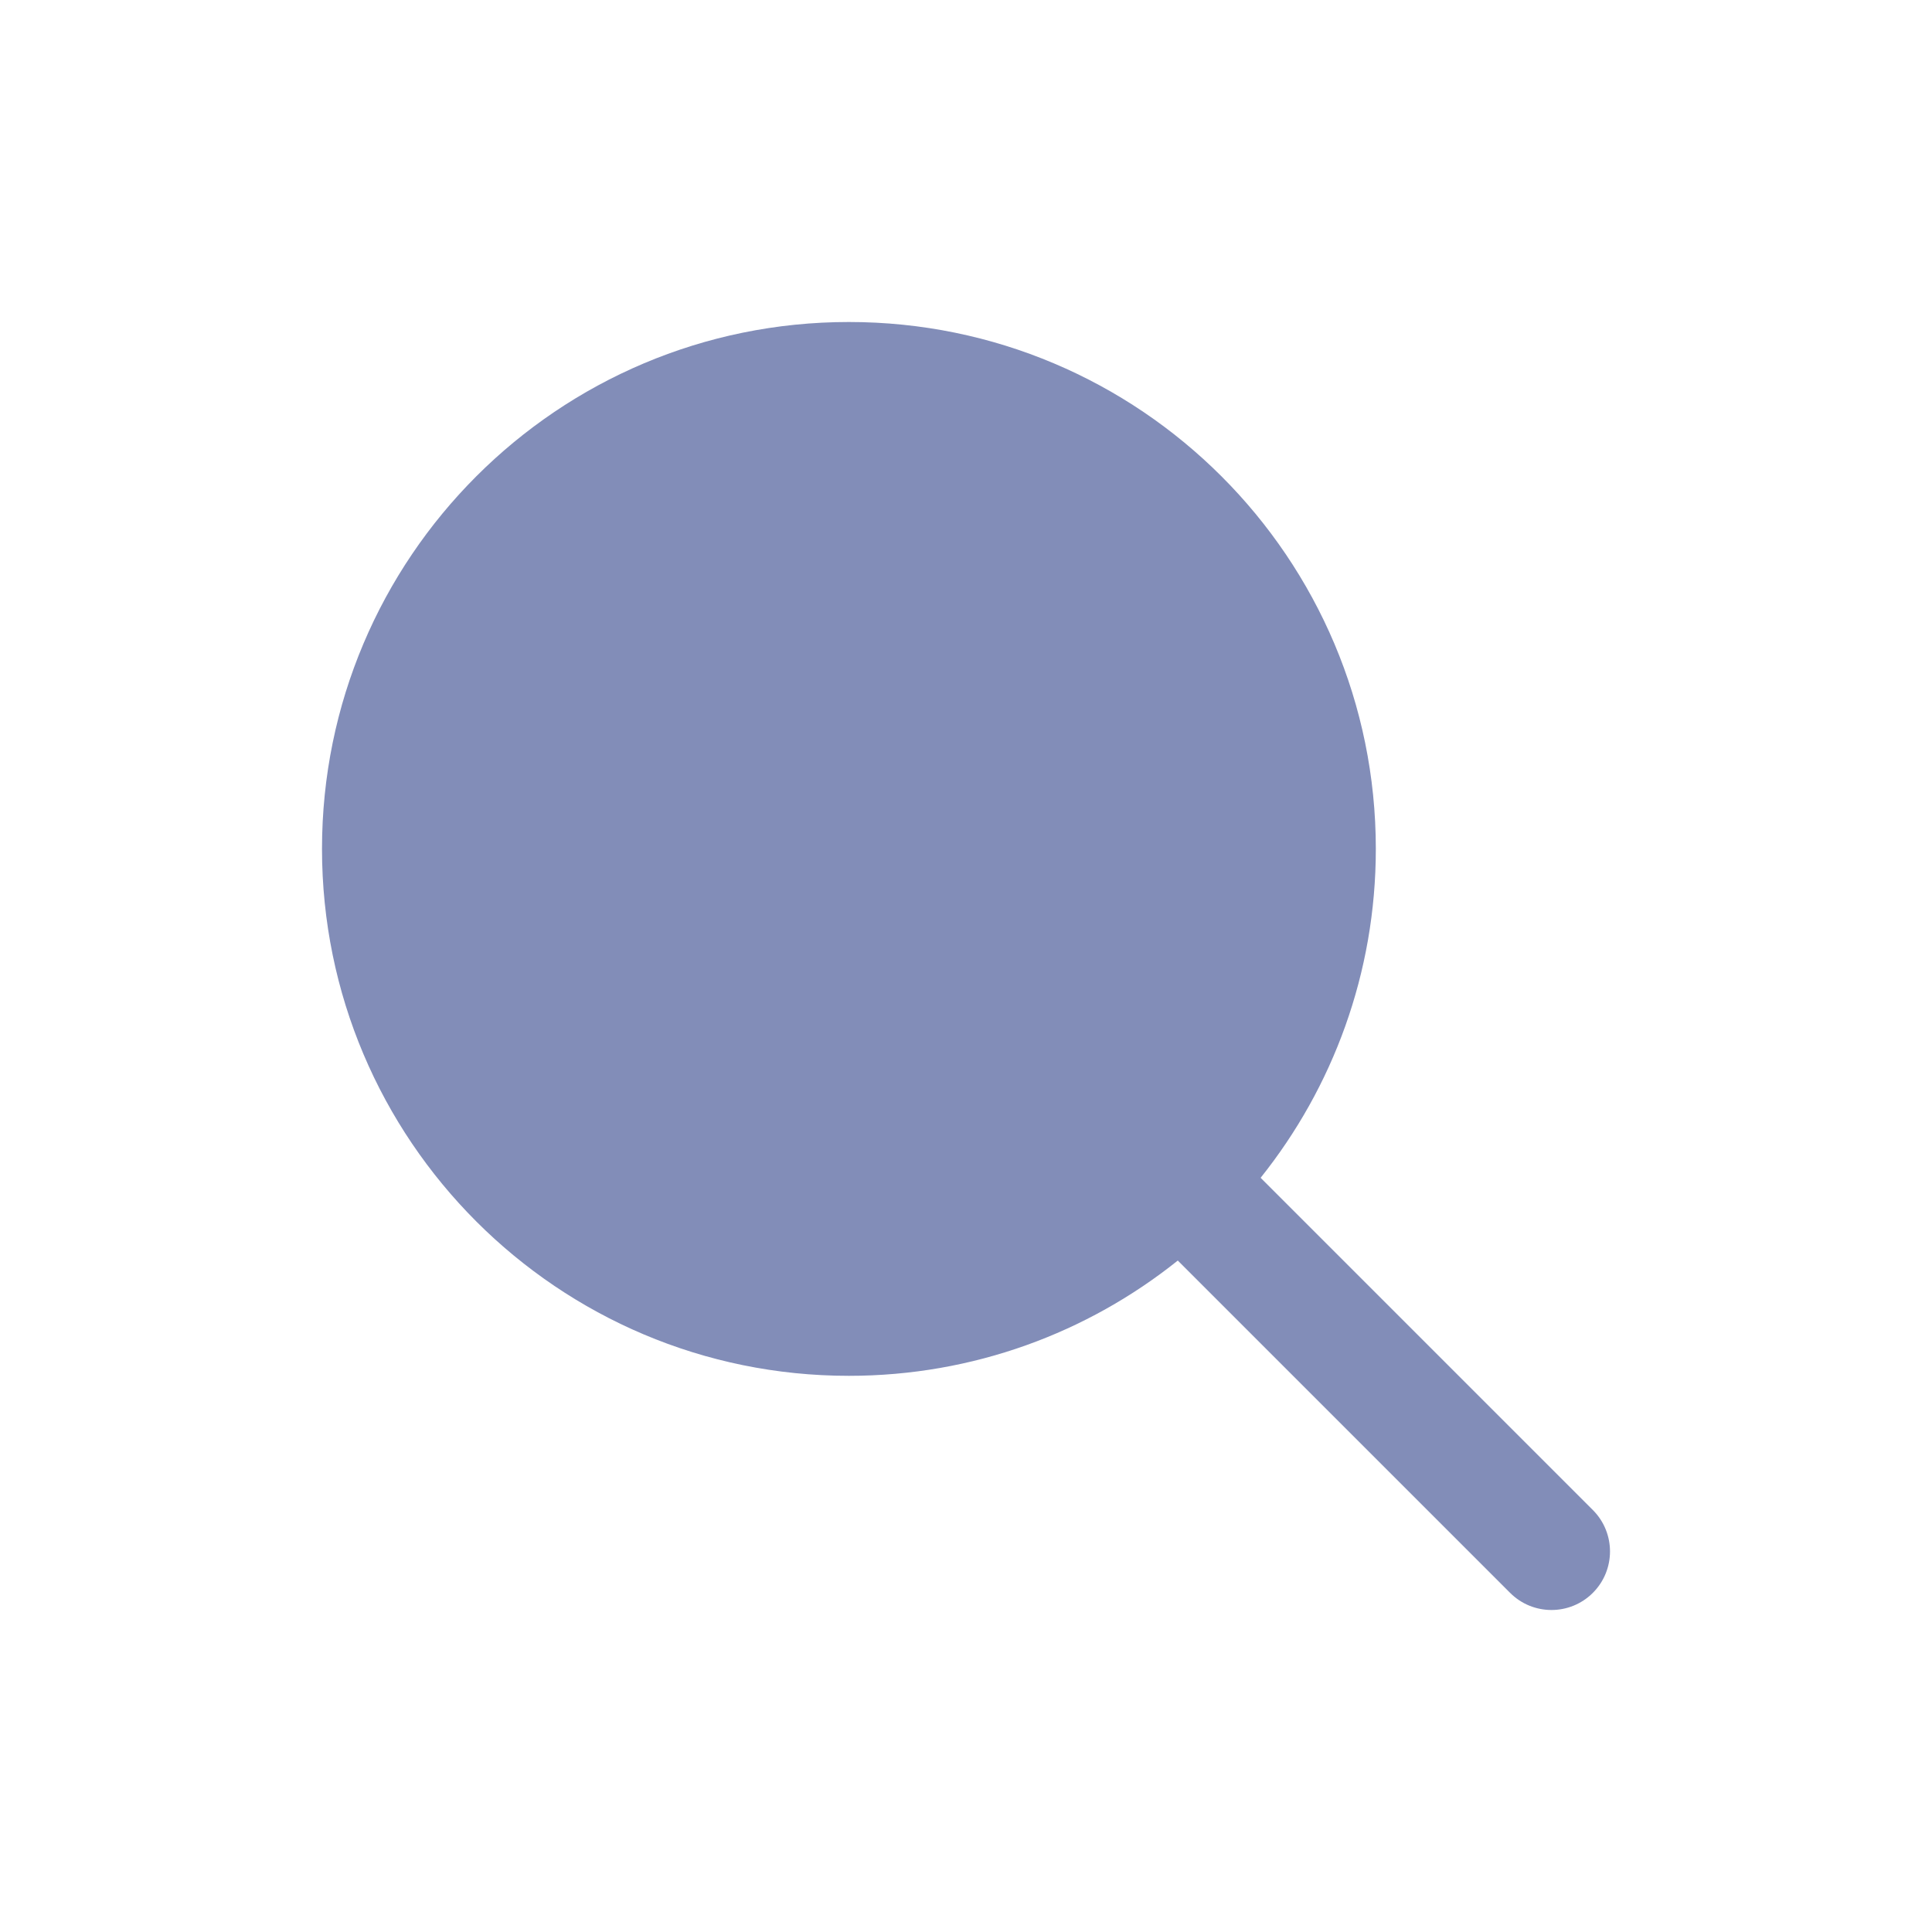
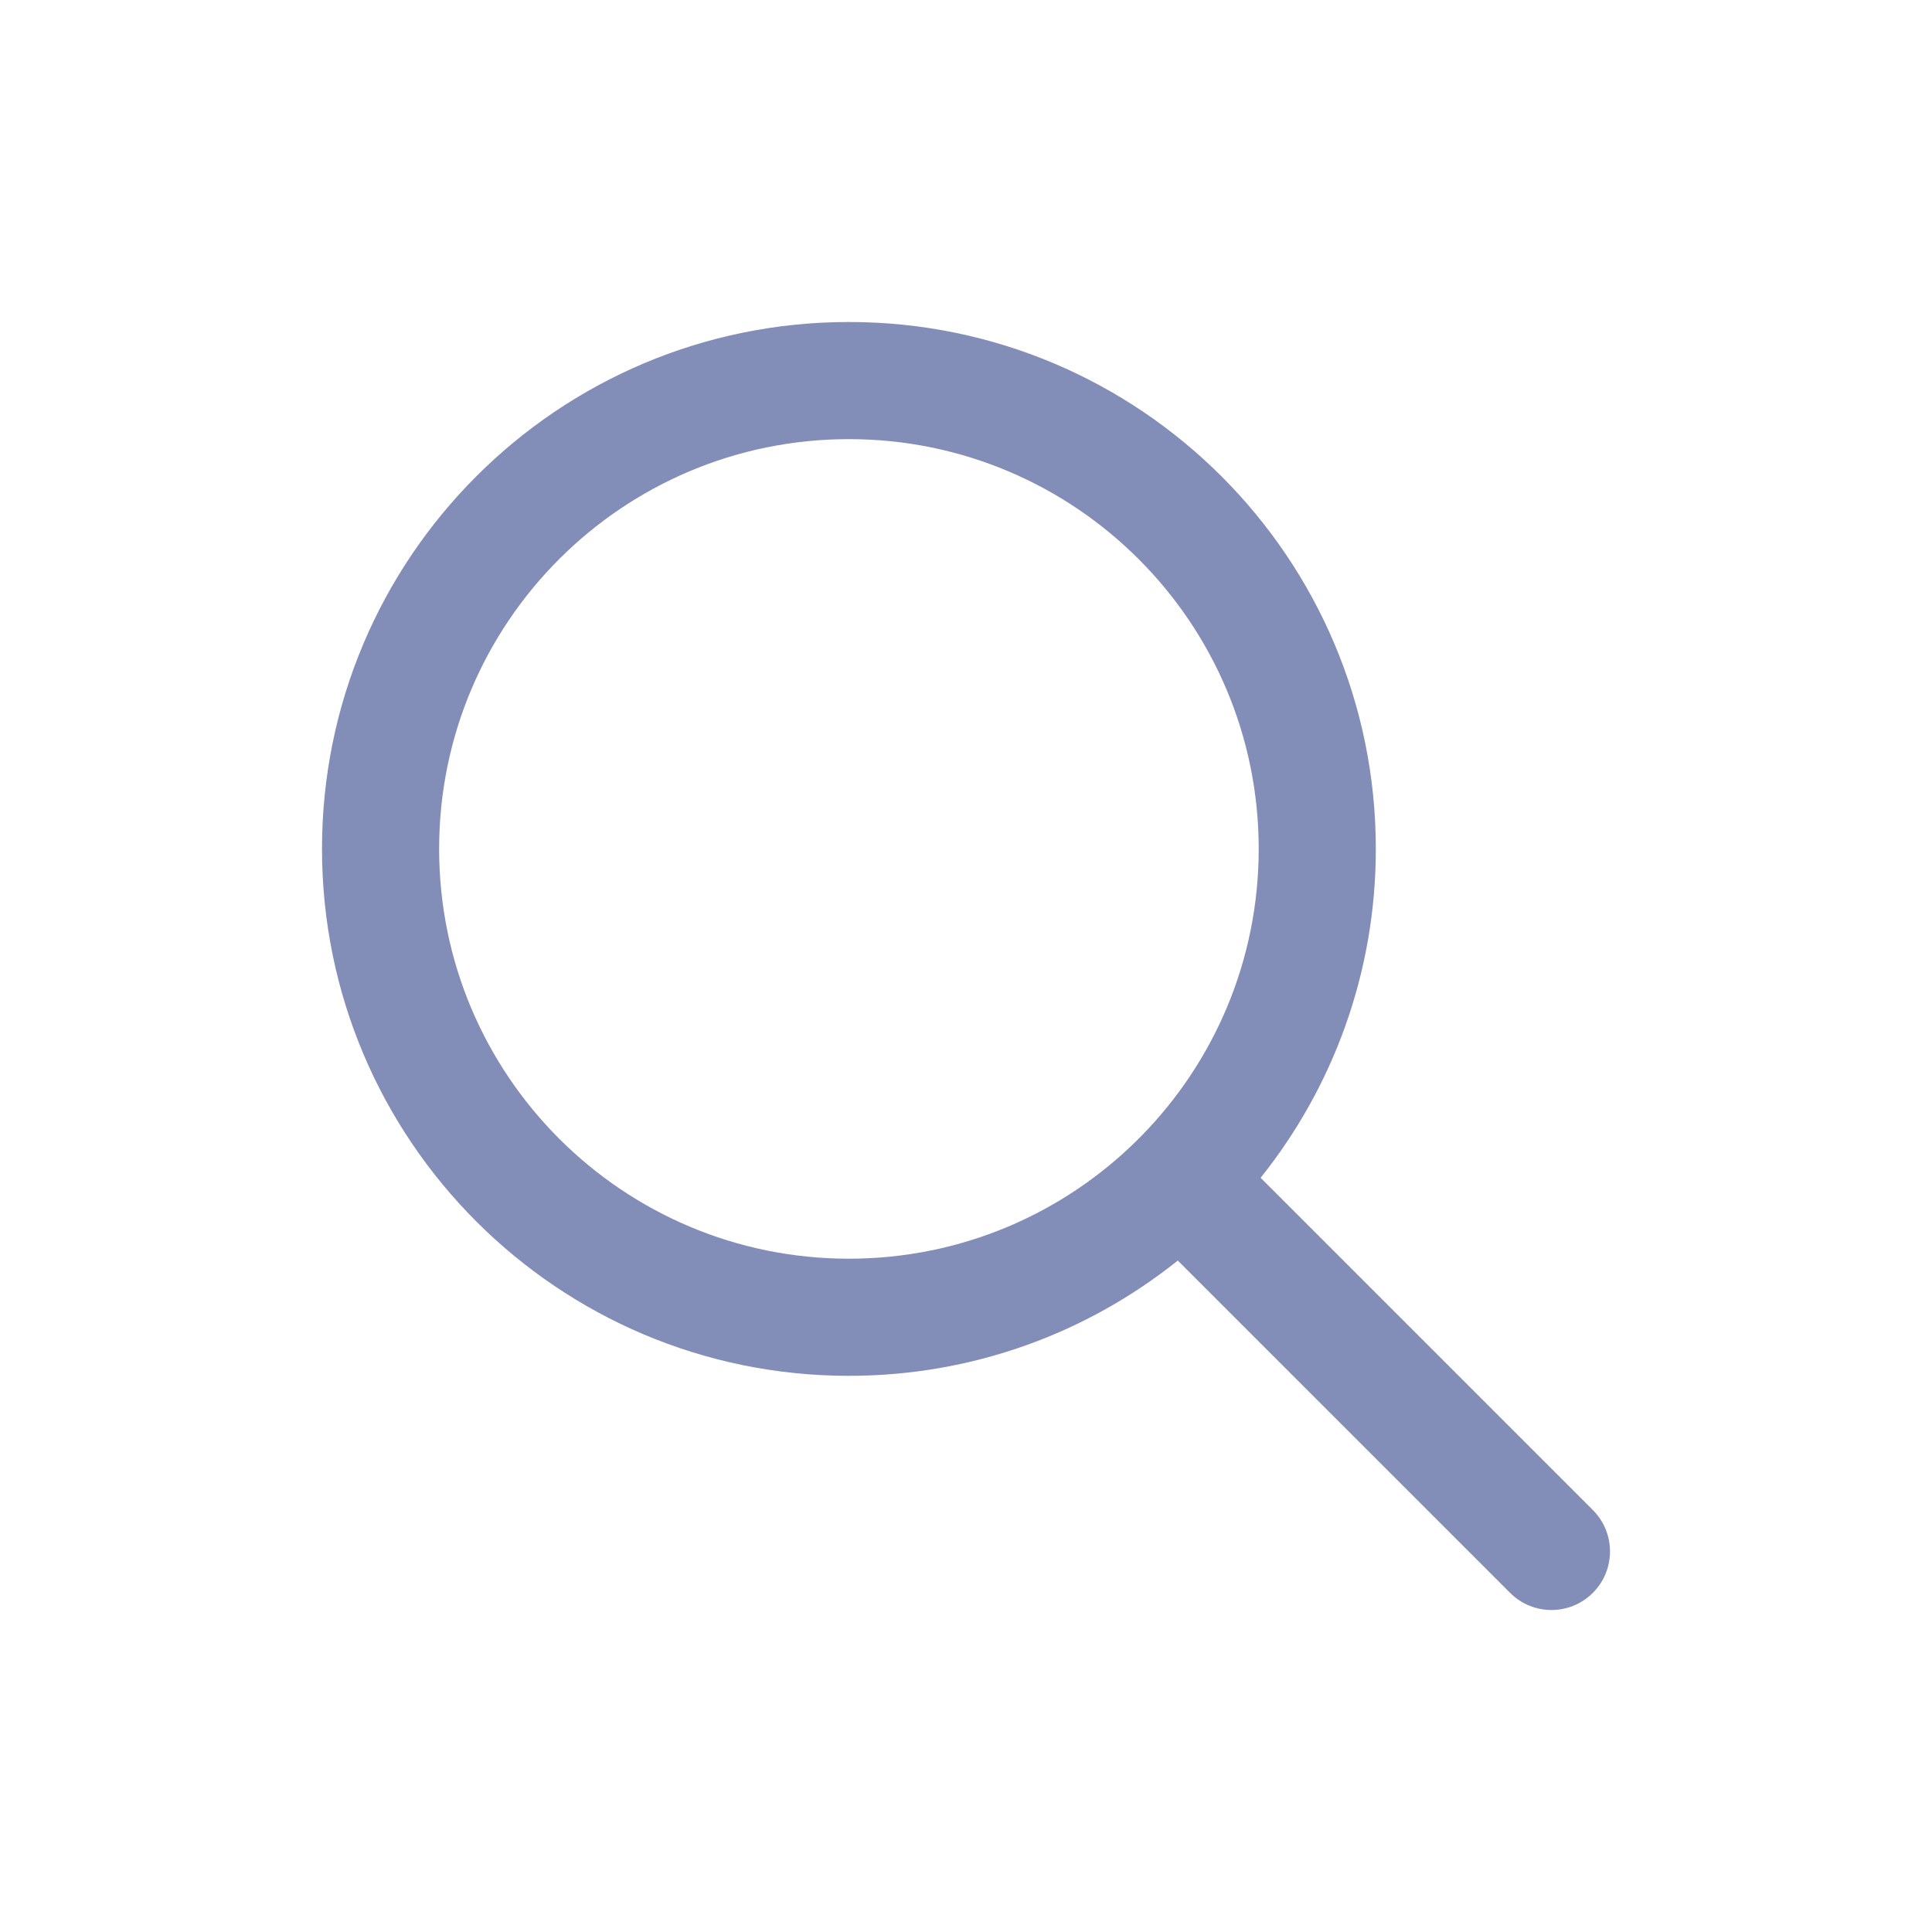
<svg xmlns="http://www.w3.org/2000/svg" width="24" height="24" viewBox="0 0 24 24" fill="none">
-   <path fillRule="evenodd" clipRule="evenodd" d="M5.455 10.545C5.455 7.734 7.734 5.455 10.545 5.455C13.357 5.455 15.636 7.734 15.636 10.545C15.636 11.939 15.076 13.202 14.169 14.121C14.161 14.129 14.153 14.136 14.145 14.144C14.137 14.152 14.129 14.16 14.121 14.169C13.202 15.076 11.939 15.636 10.545 15.636C7.734 15.636 5.455 13.357 5.455 10.545ZM14.631 15.659C13.511 16.555 12.091 17.091 10.545 17.091C6.93 17.091 4 14.16 4 10.545C4 6.93 6.93 4 10.545 4C14.16 4 17.091 6.93 17.091 10.545C17.091 12.091 16.555 13.511 15.66 14.631L19.787 18.758C20.071 19.042 20.071 19.503 19.787 19.787C19.503 20.071 19.043 20.071 18.759 19.787L14.631 15.659Z" fill="#828DB8" />
+   <path fill-rule="evenodd" clip-rule="evenodd" d="M5.455 10.545C5.455 7.734 7.734 5.455 10.545 5.455C13.357 5.455 15.636 7.734 15.636 10.545C15.636 11.939 15.076 13.202 14.169 14.121C14.161 14.129 14.153 14.136 14.145 14.144C14.137 14.152 14.129 14.16 14.121 14.169C13.202 15.076 11.939 15.636 10.545 15.636C7.734 15.636 5.455 13.357 5.455 10.545ZM14.631 15.659C13.511 16.555 12.091 17.091 10.545 17.091C6.93 17.091 4 14.16 4 10.545C4 6.93 6.93 4 10.545 4C14.16 4 17.091 6.93 17.091 10.545C17.091 12.091 16.555 13.511 15.66 14.631L19.787 18.758C20.071 19.042 20.071 19.503 19.787 19.787C19.503 20.071 19.043 20.071 18.759 19.787L14.631 15.659Z" fill="#828DB8" />
</svg>
